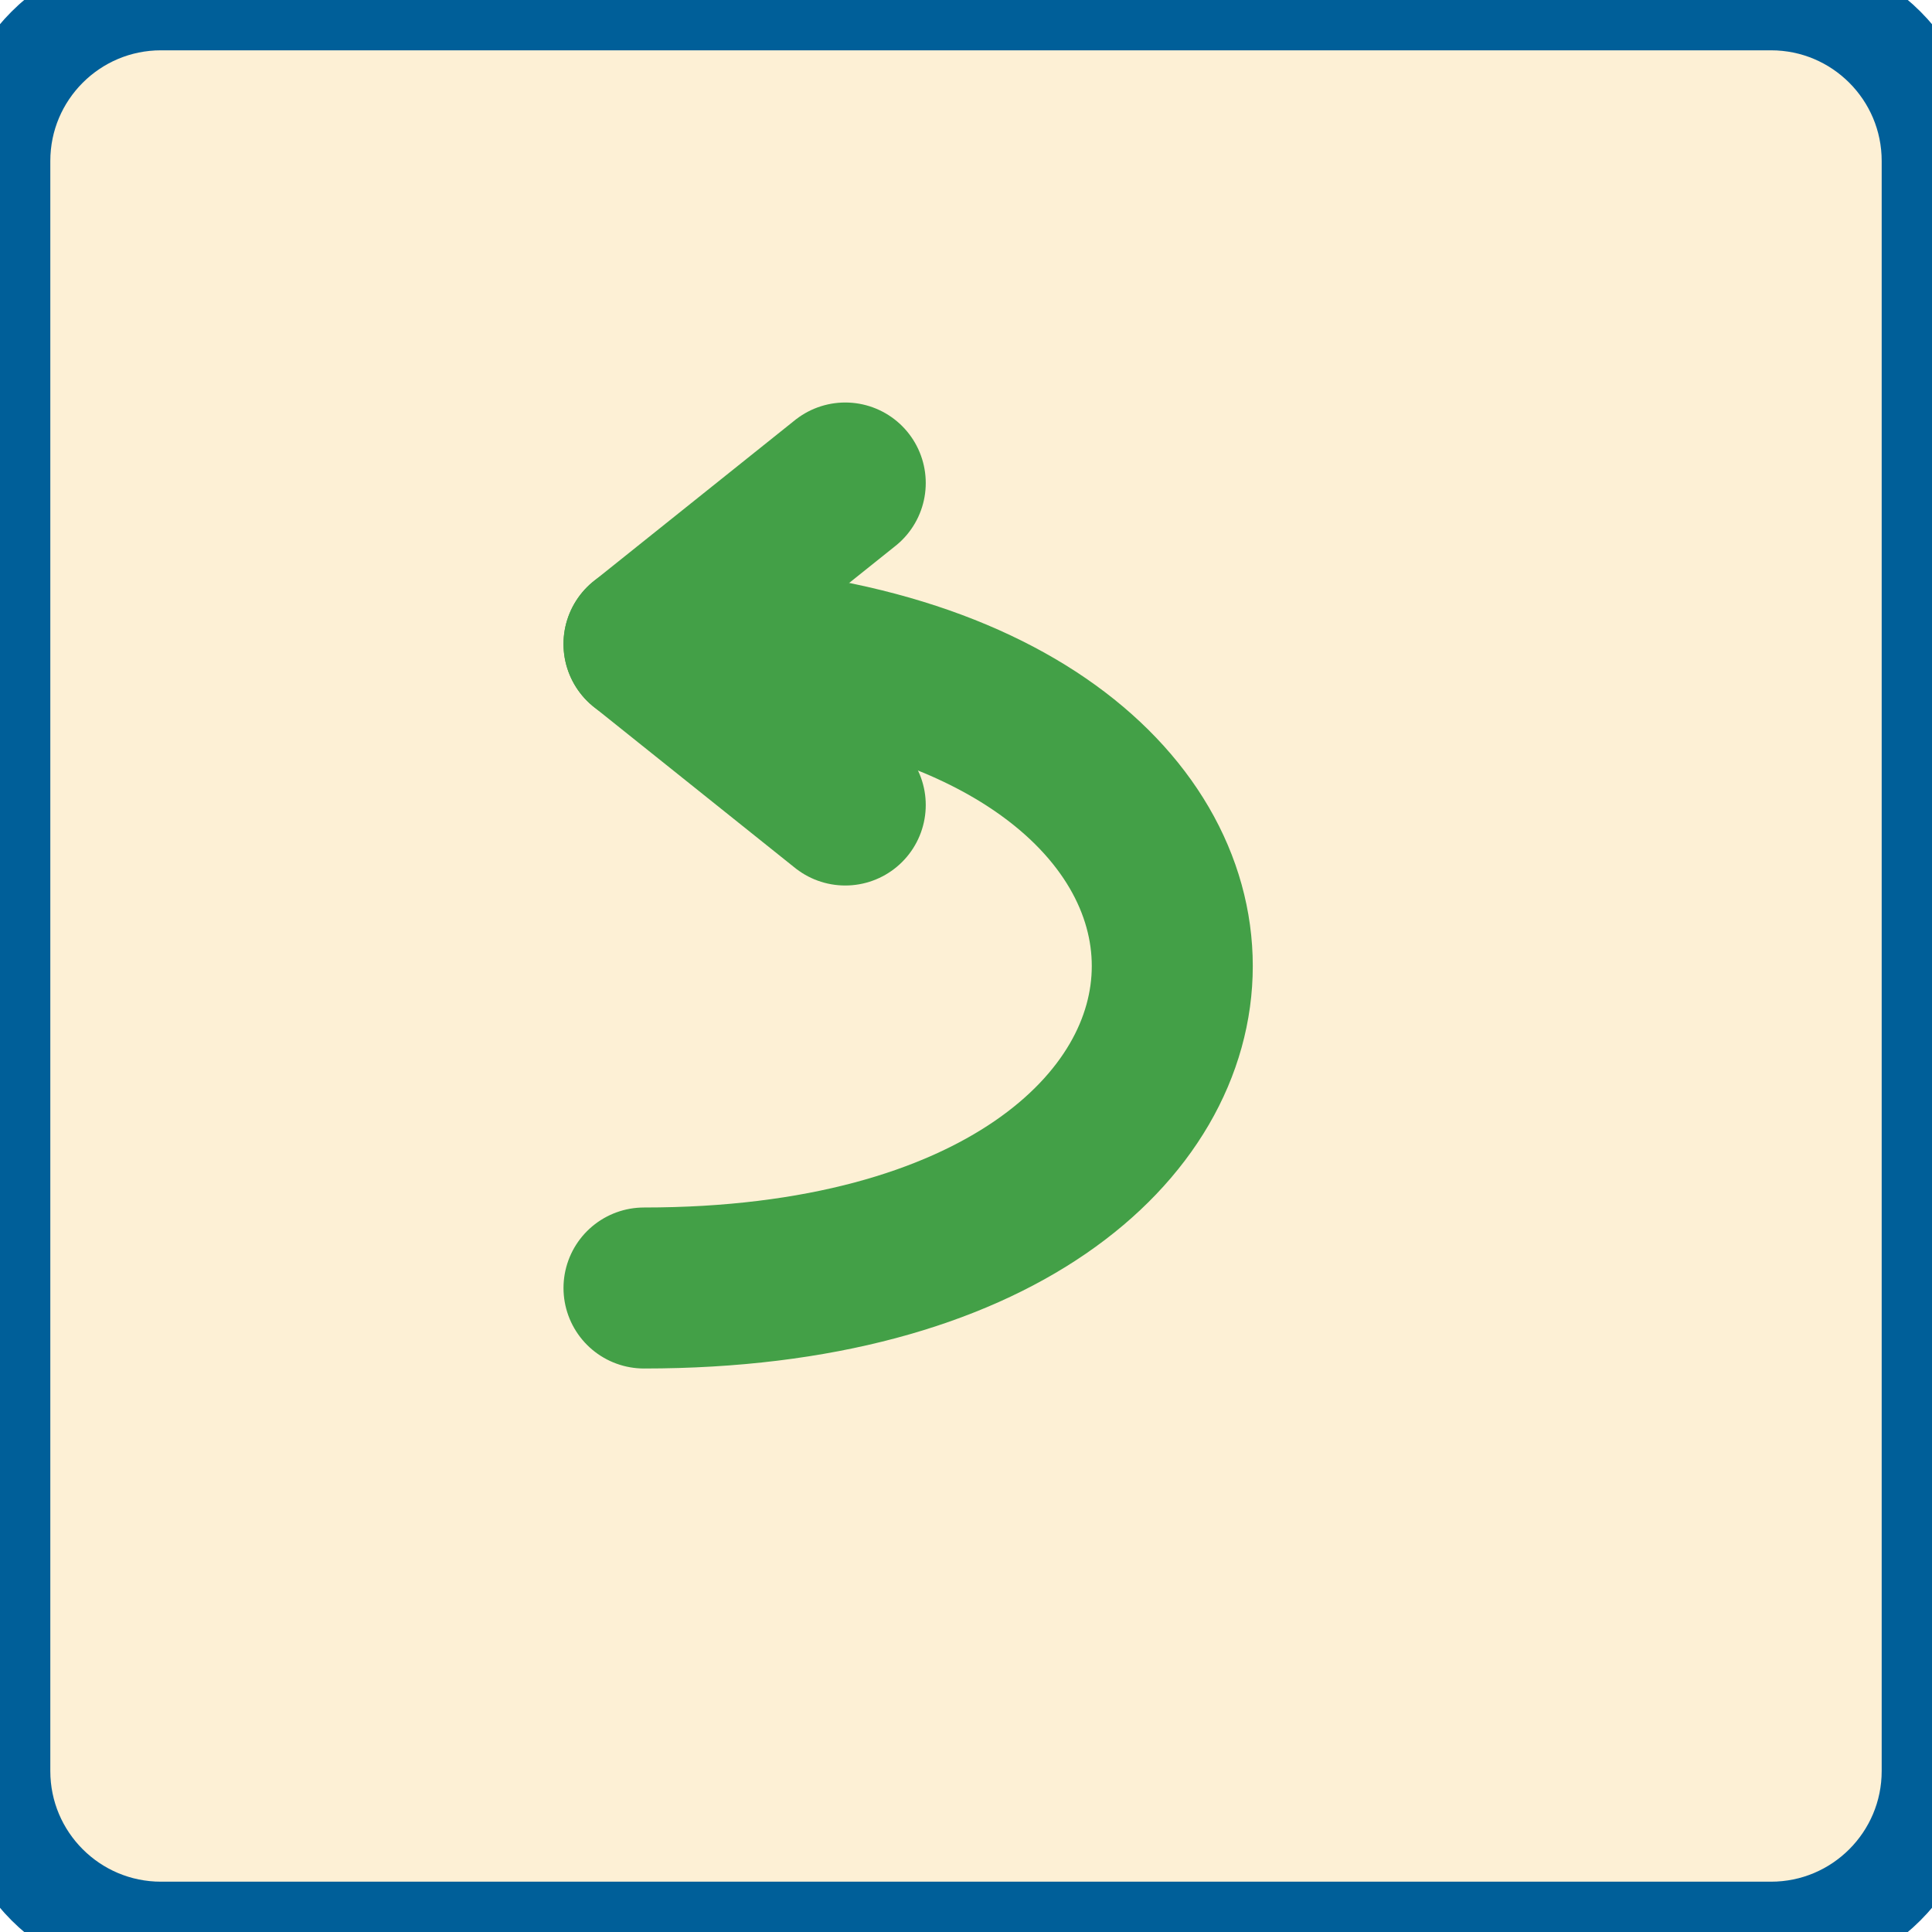
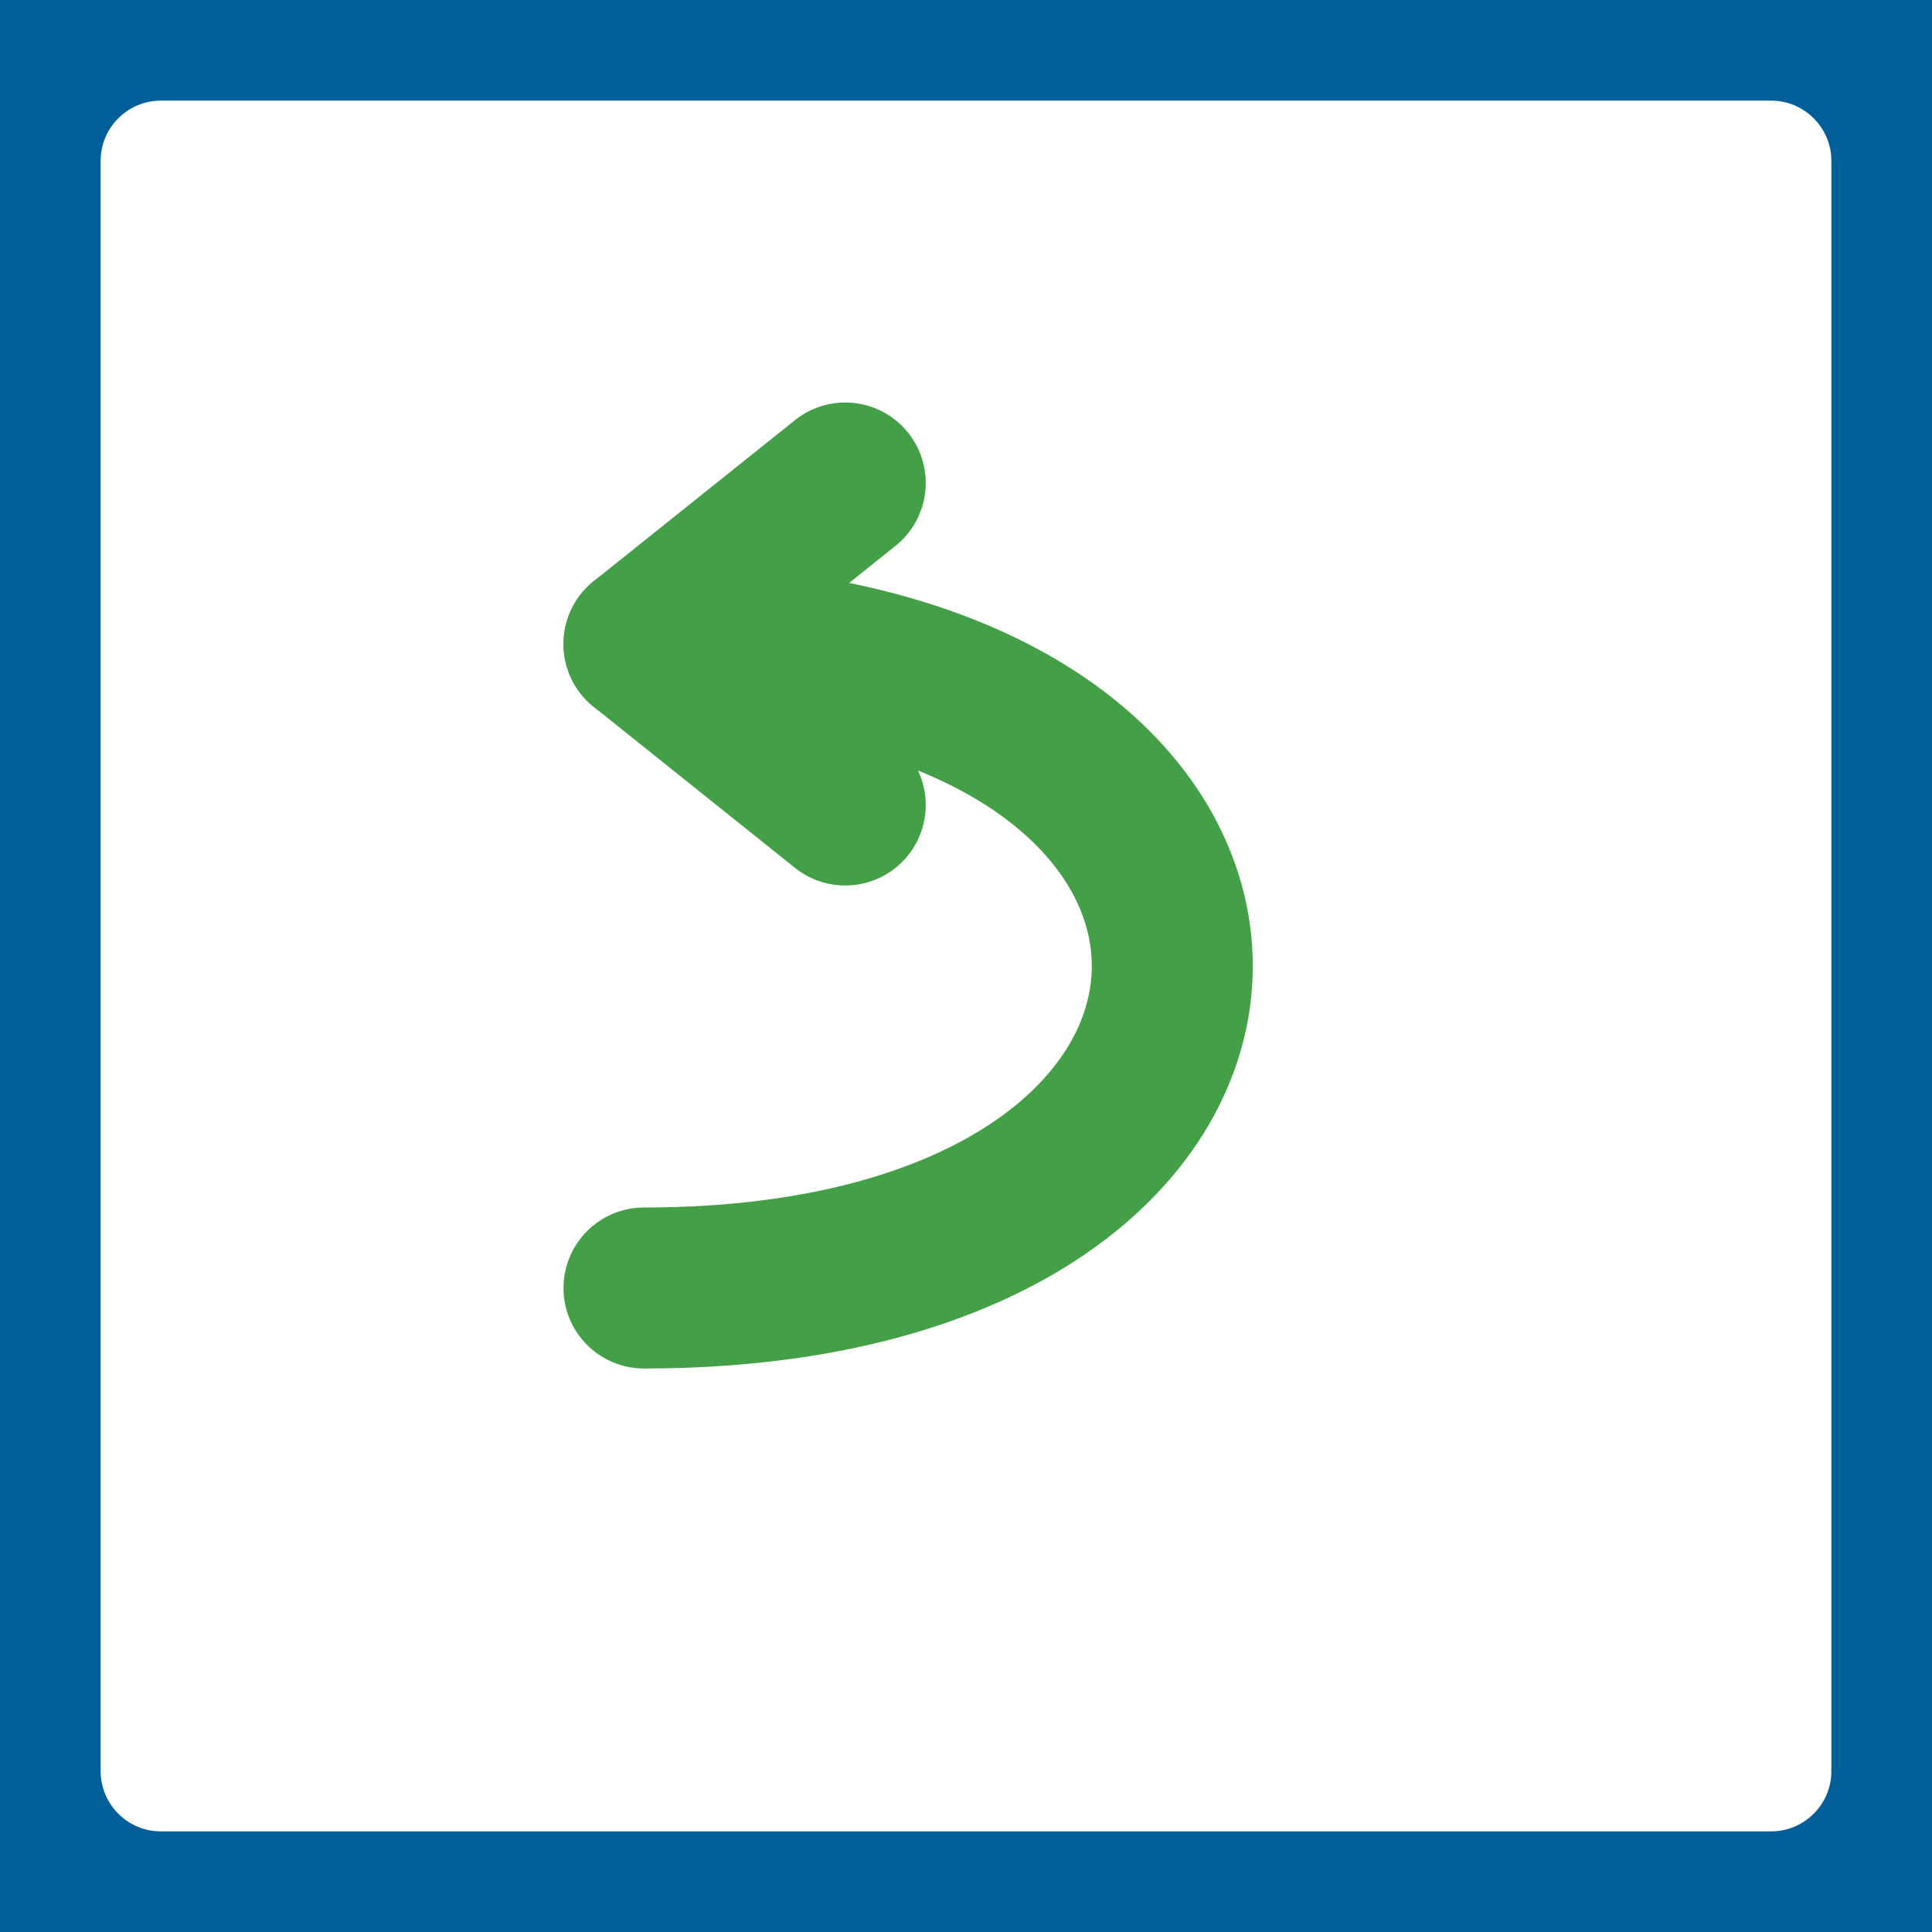
<svg xmlns="http://www.w3.org/2000/svg" viewBox="32 32 192 192">
-   <rect x="32" y="32" width="192" height="192" rx="16" ry="16" fill="#FDF0D5" stroke="#005F99" stroke-width="10" />
+   <rect x="32" y="32" width="192" height="192" rx="16" ry="16" fill="none" stroke="#005F99" stroke-width="20" />
  <path d="M96 96            C166 96, 166 160, 96 160" fill="none" stroke="#43A047" stroke-width="16" stroke-linecap="round" stroke-linejoin="round" />
  <polyline points="116,80 96,96 116,112" fill="none" stroke="#43A047" stroke-width="16" stroke-linecap="round" stroke-linejoin="round" />
</svg>
